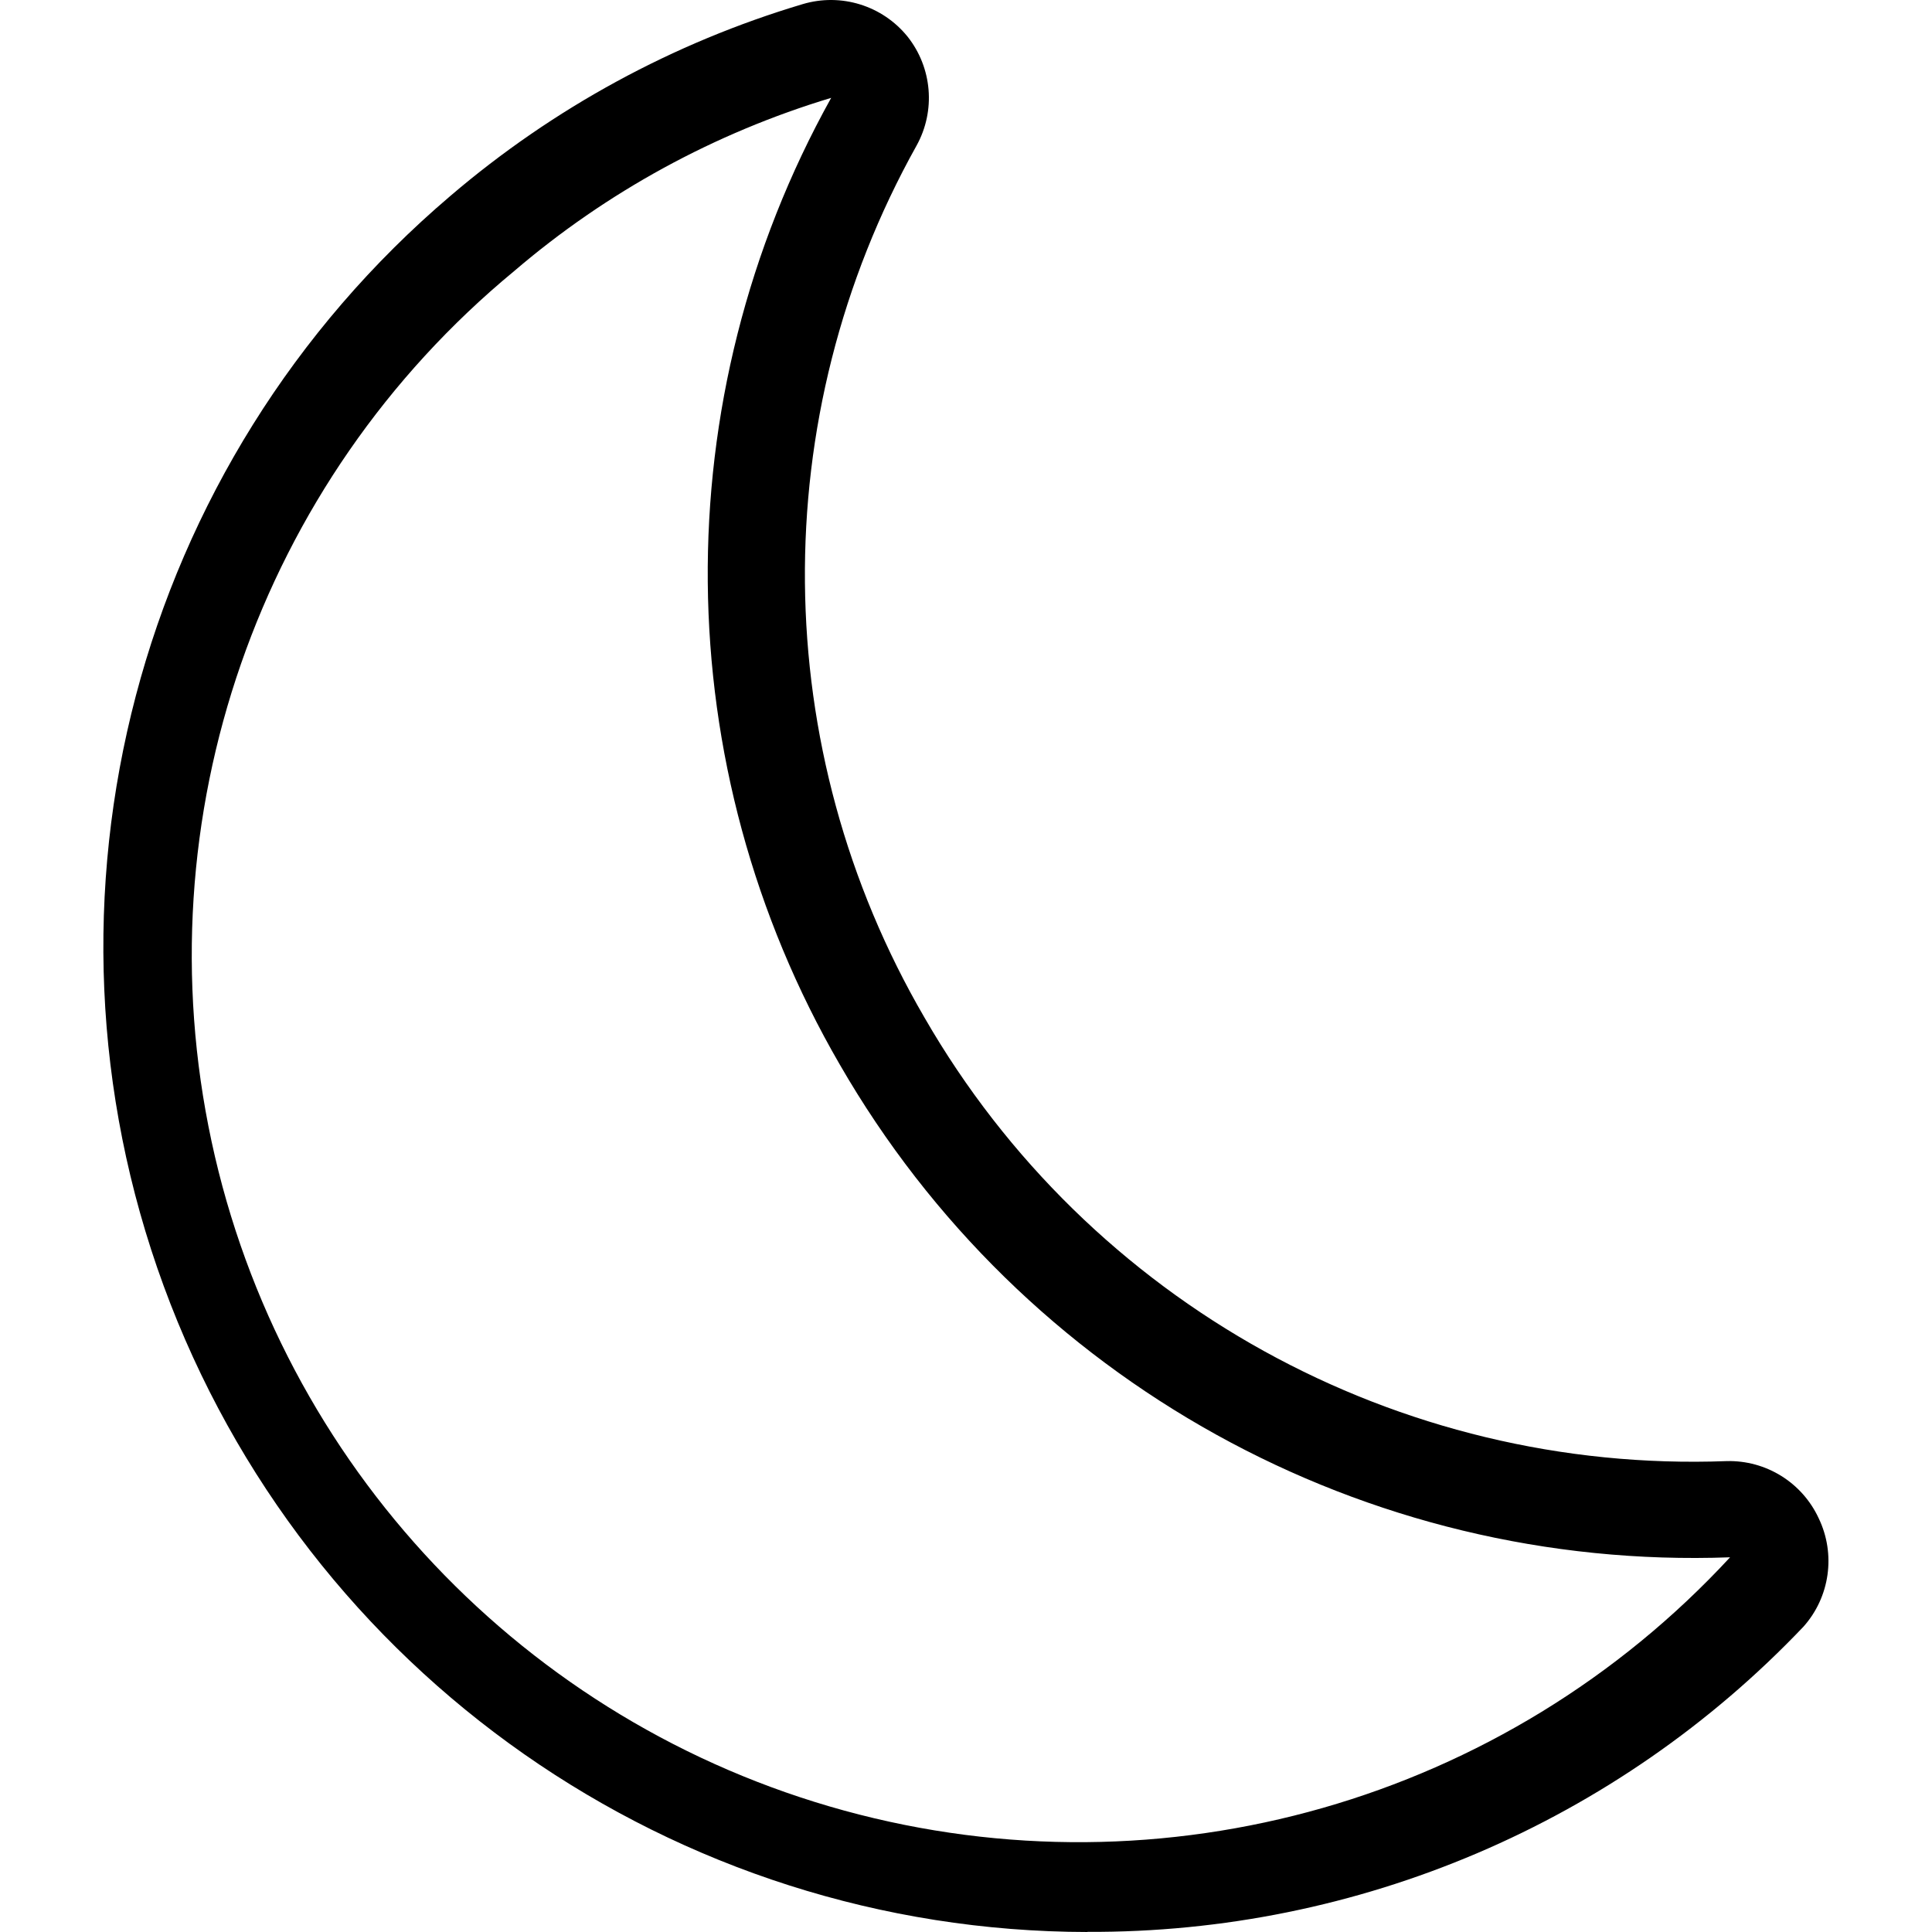
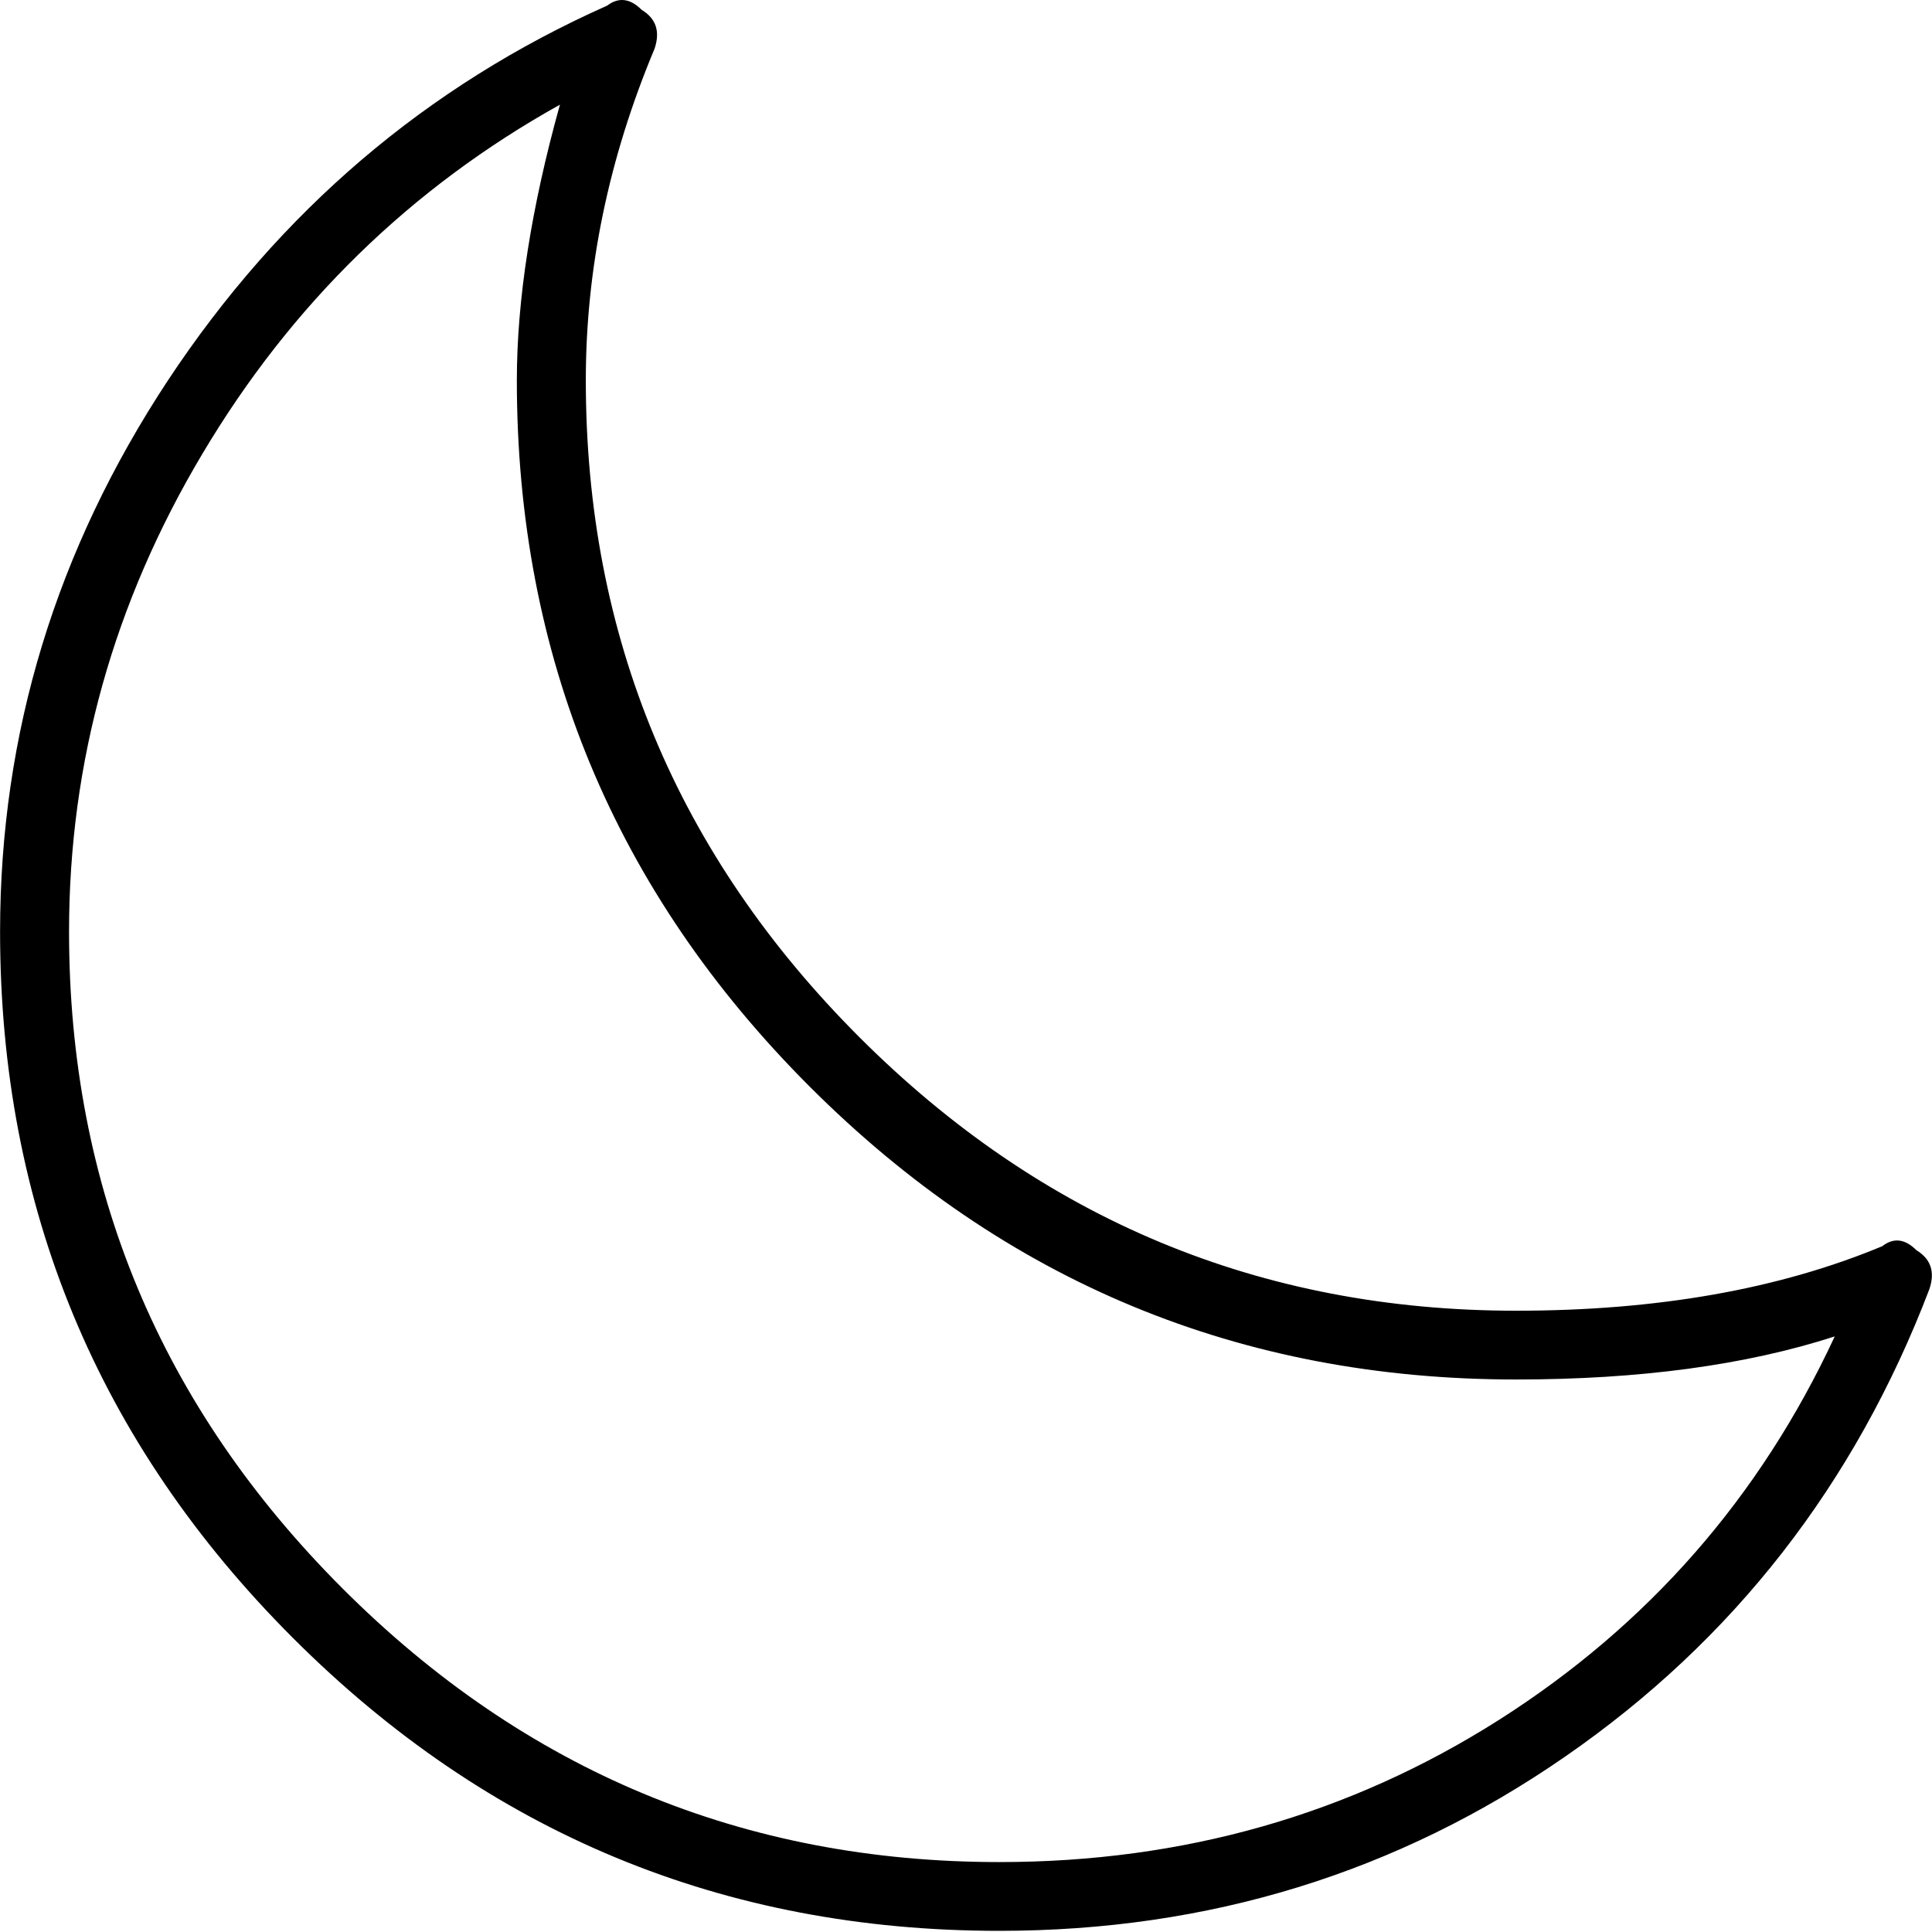
<svg xmlns="http://www.w3.org/2000/svg" class="icon" viewBox="0 0 1024 1024" width="200" height="200">
-   <path d="M576.39 1024a522.304 522.304 0 0 1-337.63-920.202A513.161 513.161 0 0 1 425.471 2.178a52.251 52.251 0 0 1 55.557 17.23 52.251 52.251 0 0 1 4.782 57.736 466.466 466.466 0 0 0 4.22 462.247 470.123 470.123 0 0 0 425.114 235.026 52.251 52.251 0 0 1 48.806 30.31c9.142 18.987 5.977 41.702-8.088 57.455A520.264 520.264 0 0 1 576.39 1023.93zM440.662 51.827c-61.886 18.637-119.2 49.931-168.217 91.915a470.123 470.123 0 1 0 644.528 681.66 522.304 522.304 0 0 1-471.88-261.187 518.647 518.647 0 0 1-4.571-512.317z" />
+   <path d="M529.611 1023.386c-146.113 0-270.826-51.708-374.344-155.226C51.75 764.642.041 639.826.041 493.816c0-105.054 29.694-202.326 88.979-292.226 59.387-89.798 137-155.943 232.839-198.64 6.04-4.608 12.184-3.789 18.225 2.253 7.577 4.607 9.932 11.365 6.86 20.58-24.266 57.954-36.45 116.42-36.45 175.807 0 135.464 48.328 251.474 144.986 348.132 96.658 96.657 212.667 144.986 348.132 144.986 74.54 0 139.252-11.365 194.032-34.199 6.041-4.71 12.082-3.89 18.123 2.15 7.577 4.608 9.932 11.366 6.86 20.581-39.523 103.518-103.825 186.046-192.906 247.686-88.978 61.64-189.015 92.46-300.11 92.46zM296.773 55.476c-79.15 44.132-142.325 105.771-189.425 184.92-47.203 79.15-70.753 163.622-70.753 253.42 0 135.464 48.33 251.474 144.987 348.132 96.658 96.657 212.668 144.986 348.132 144.986 97.374 0 185.636-25.086 264.785-75.36 79.046-50.274 138.33-117.955 177.957-203.248-47.203 15.257-103.519 22.834-168.947 22.834-146.113 0-270.826-51.708-374.344-155.226C325.647 472.416 273.94 347.703 273.94 201.59c0-42.595 7.577-91.334 22.834-146.113z" />
</svg>
